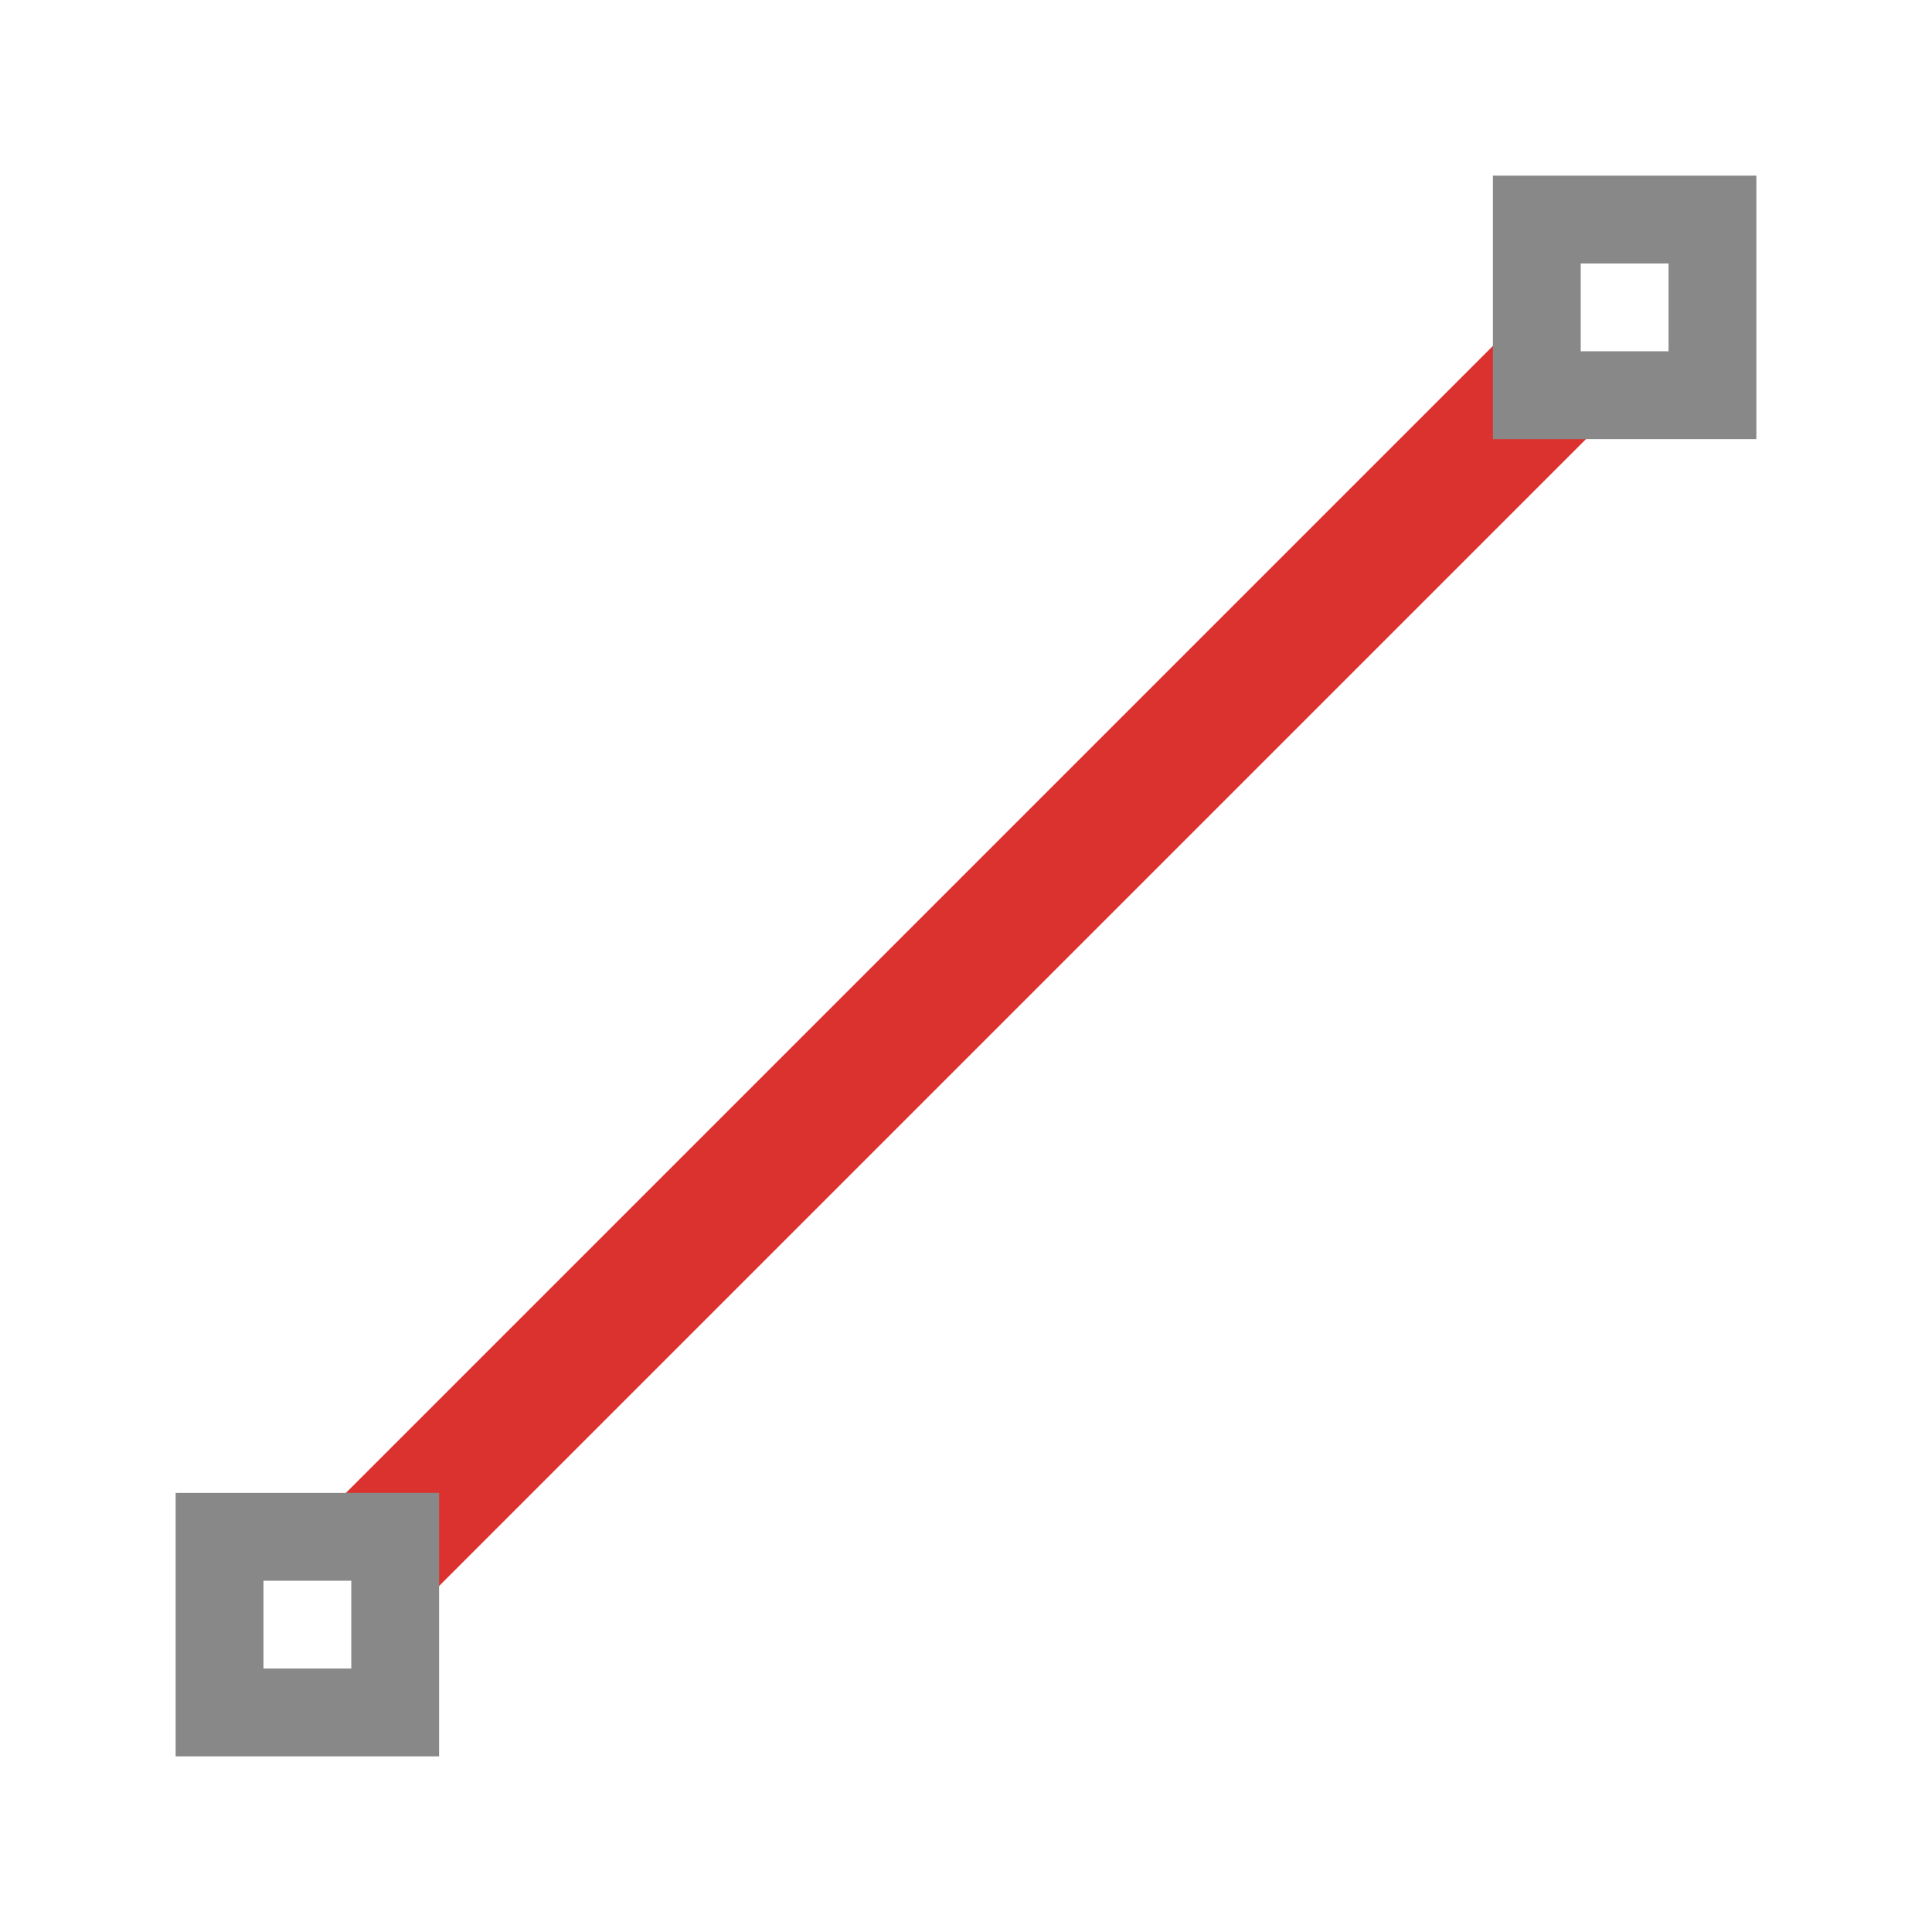
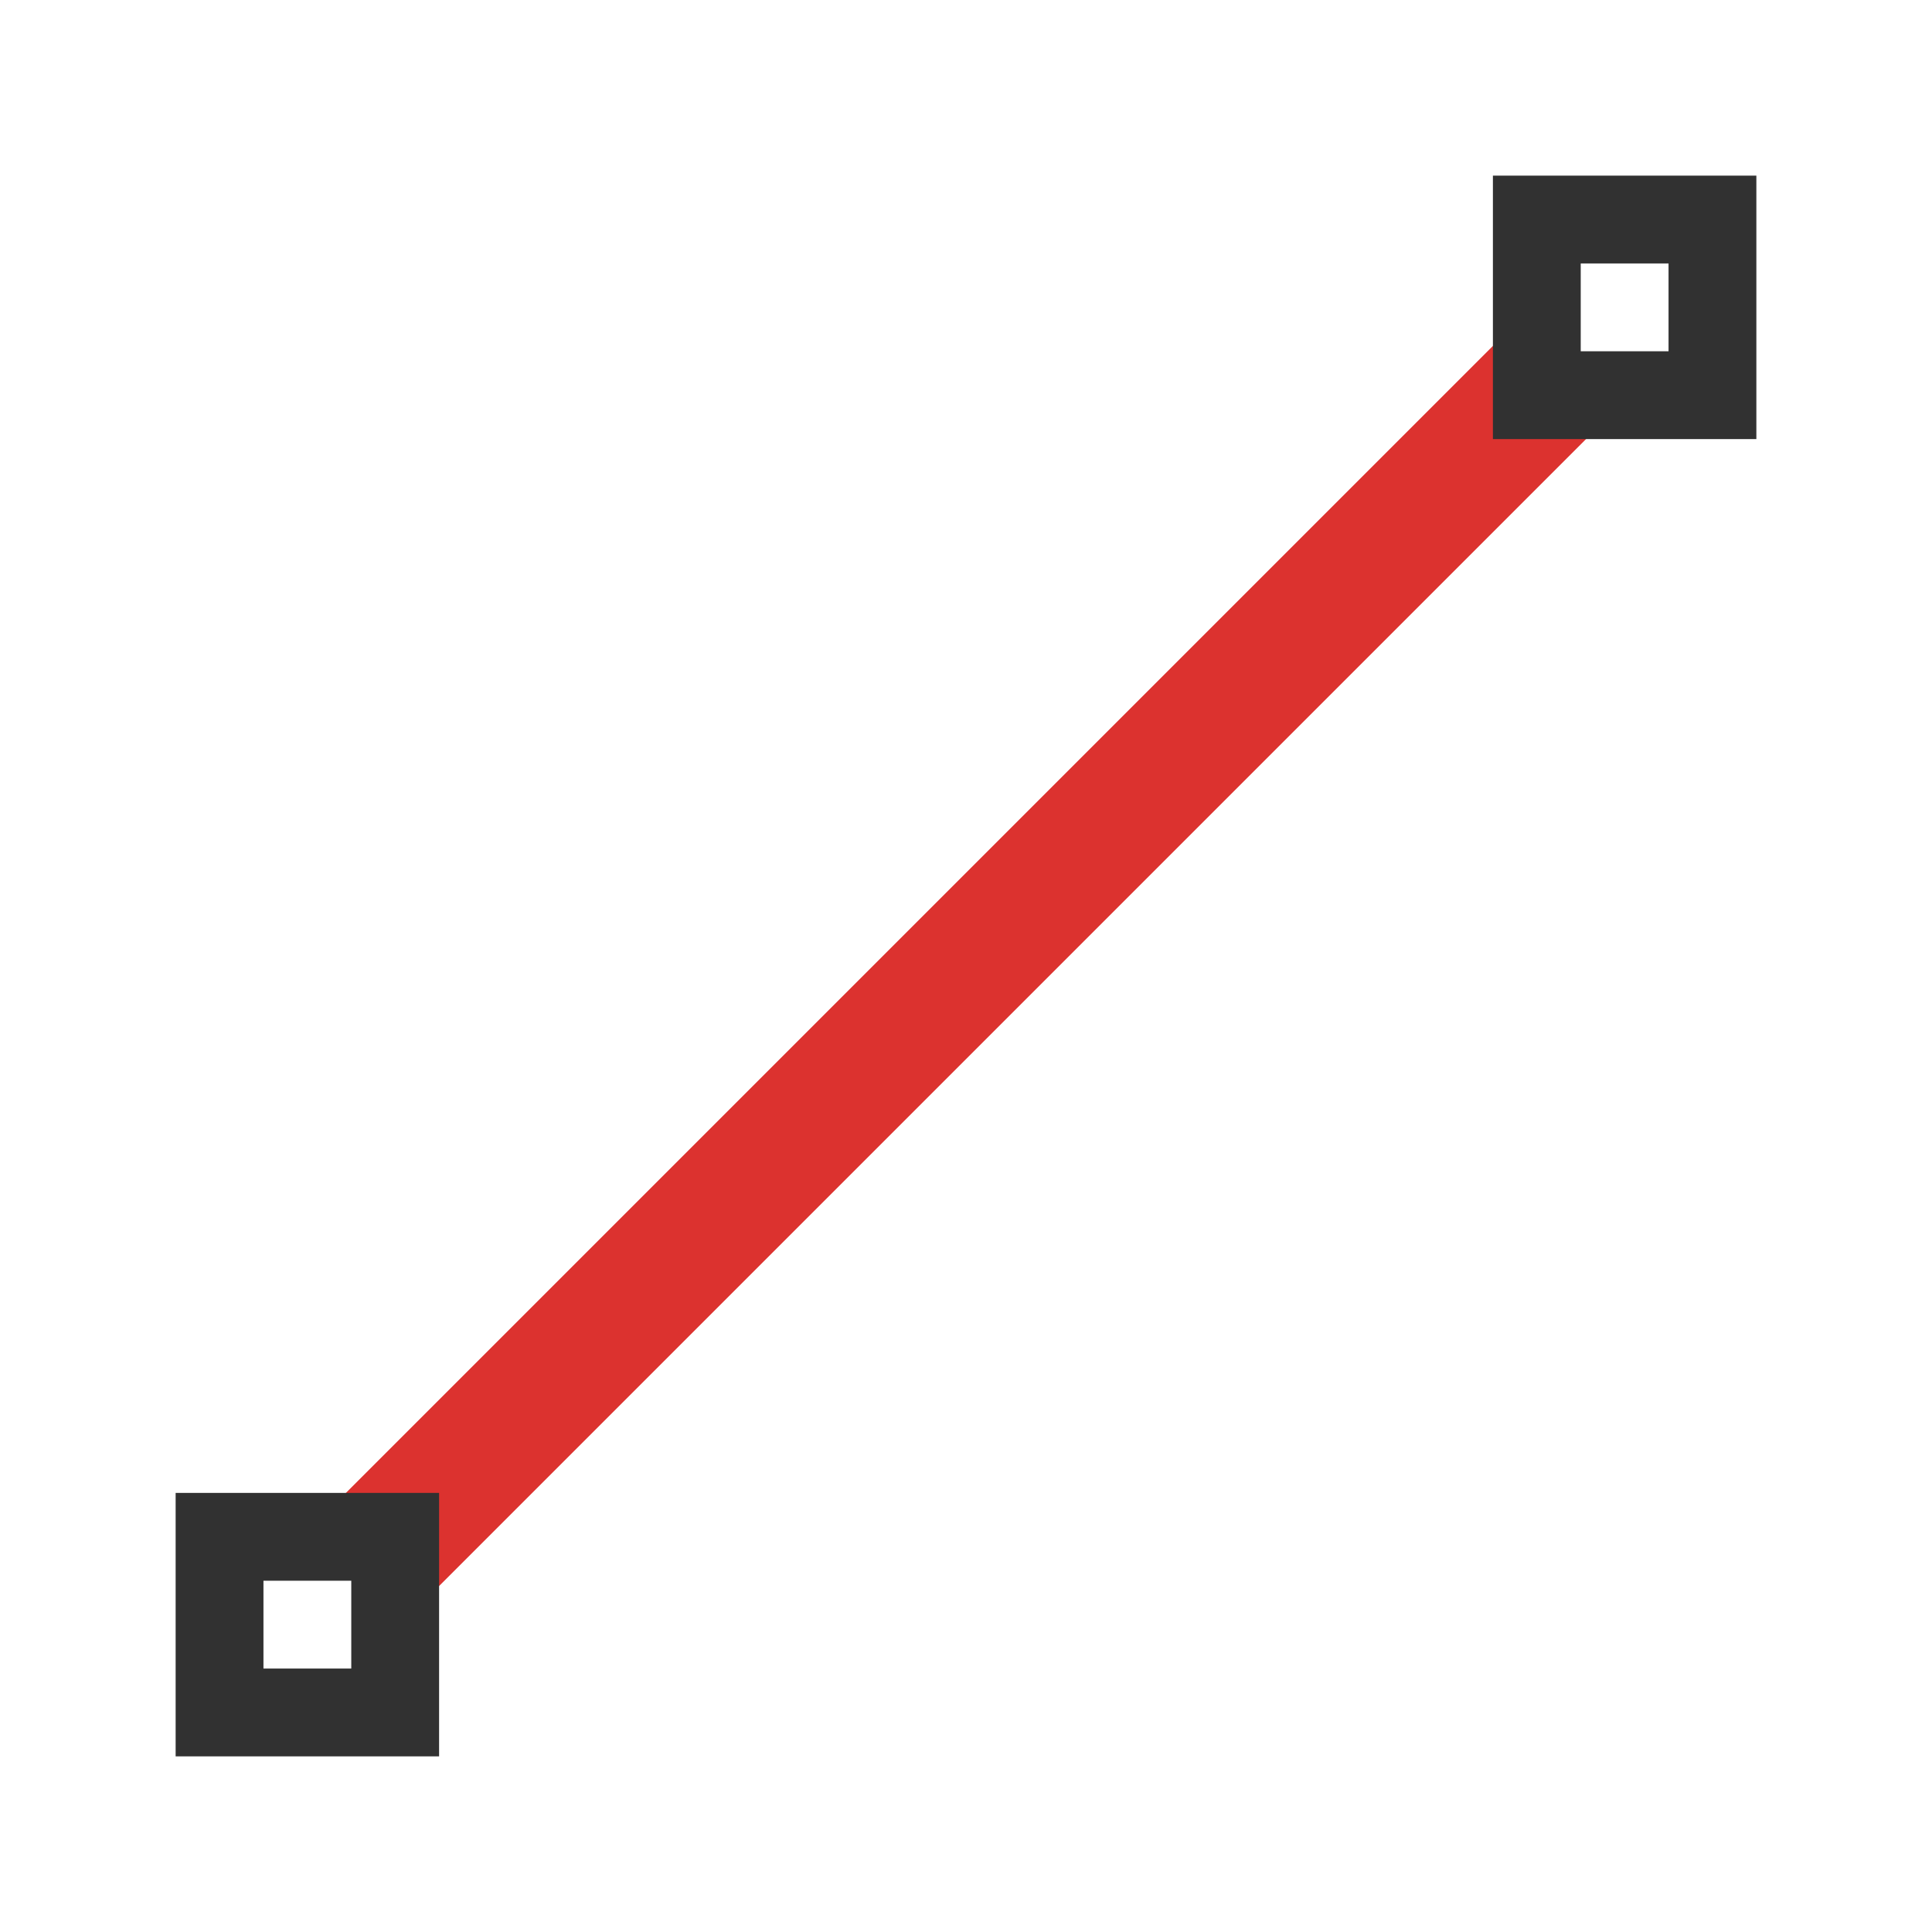
<svg xmlns="http://www.w3.org/2000/svg" viewBox="0 0 22 22">
-   <rect width="19" height="1.5" x="-9.5" y="14.806" transform="matrix(0.7071068,-0.7071068,0.7071068,0.7071068,0,0)" style="fill:#dc322f;opacity:1;fill-opacity:1;stroke:none;fill-rule:nonzero" />
-   <path d="m 17 2 0 3 3 0 0 -3 z m 1 1 1 0 0 1 -1 0 z" style="fill:#888;opacity:1;fill-opacity:1;stroke:none" />
-   <path d="m 2 17 0 3 3 0 0 -3 z m 1 1 1 0 0 1 -1 0 z" style="fill:#888;opacity:1;fill-opacity:1;stroke:none" />
+   <rect width="19" style="fill:#dc322f;opacity:1;fill-opacity:1;stroke:none;fill-rule:nonzero" height="1.5" transform="matrix(0.70711 -0.70711 0.70711 0.70711 0 0)" x="-9.5" y="14.806" />
+   <path d="m 17 2 0 3 3 0 0 -3 z m 1 1 1 0 0 1 -1 0 z" style="fill:#313131;opacity:1;fill-opacity:1;stroke:none" />
+   <path d="m 2 17 0 3 3 0 0 -3 z m 1 1 1 0 0 1 -1 0 z" style="fill:#313131;opacity:1;fill-opacity:1;stroke:none" />
</svg>
